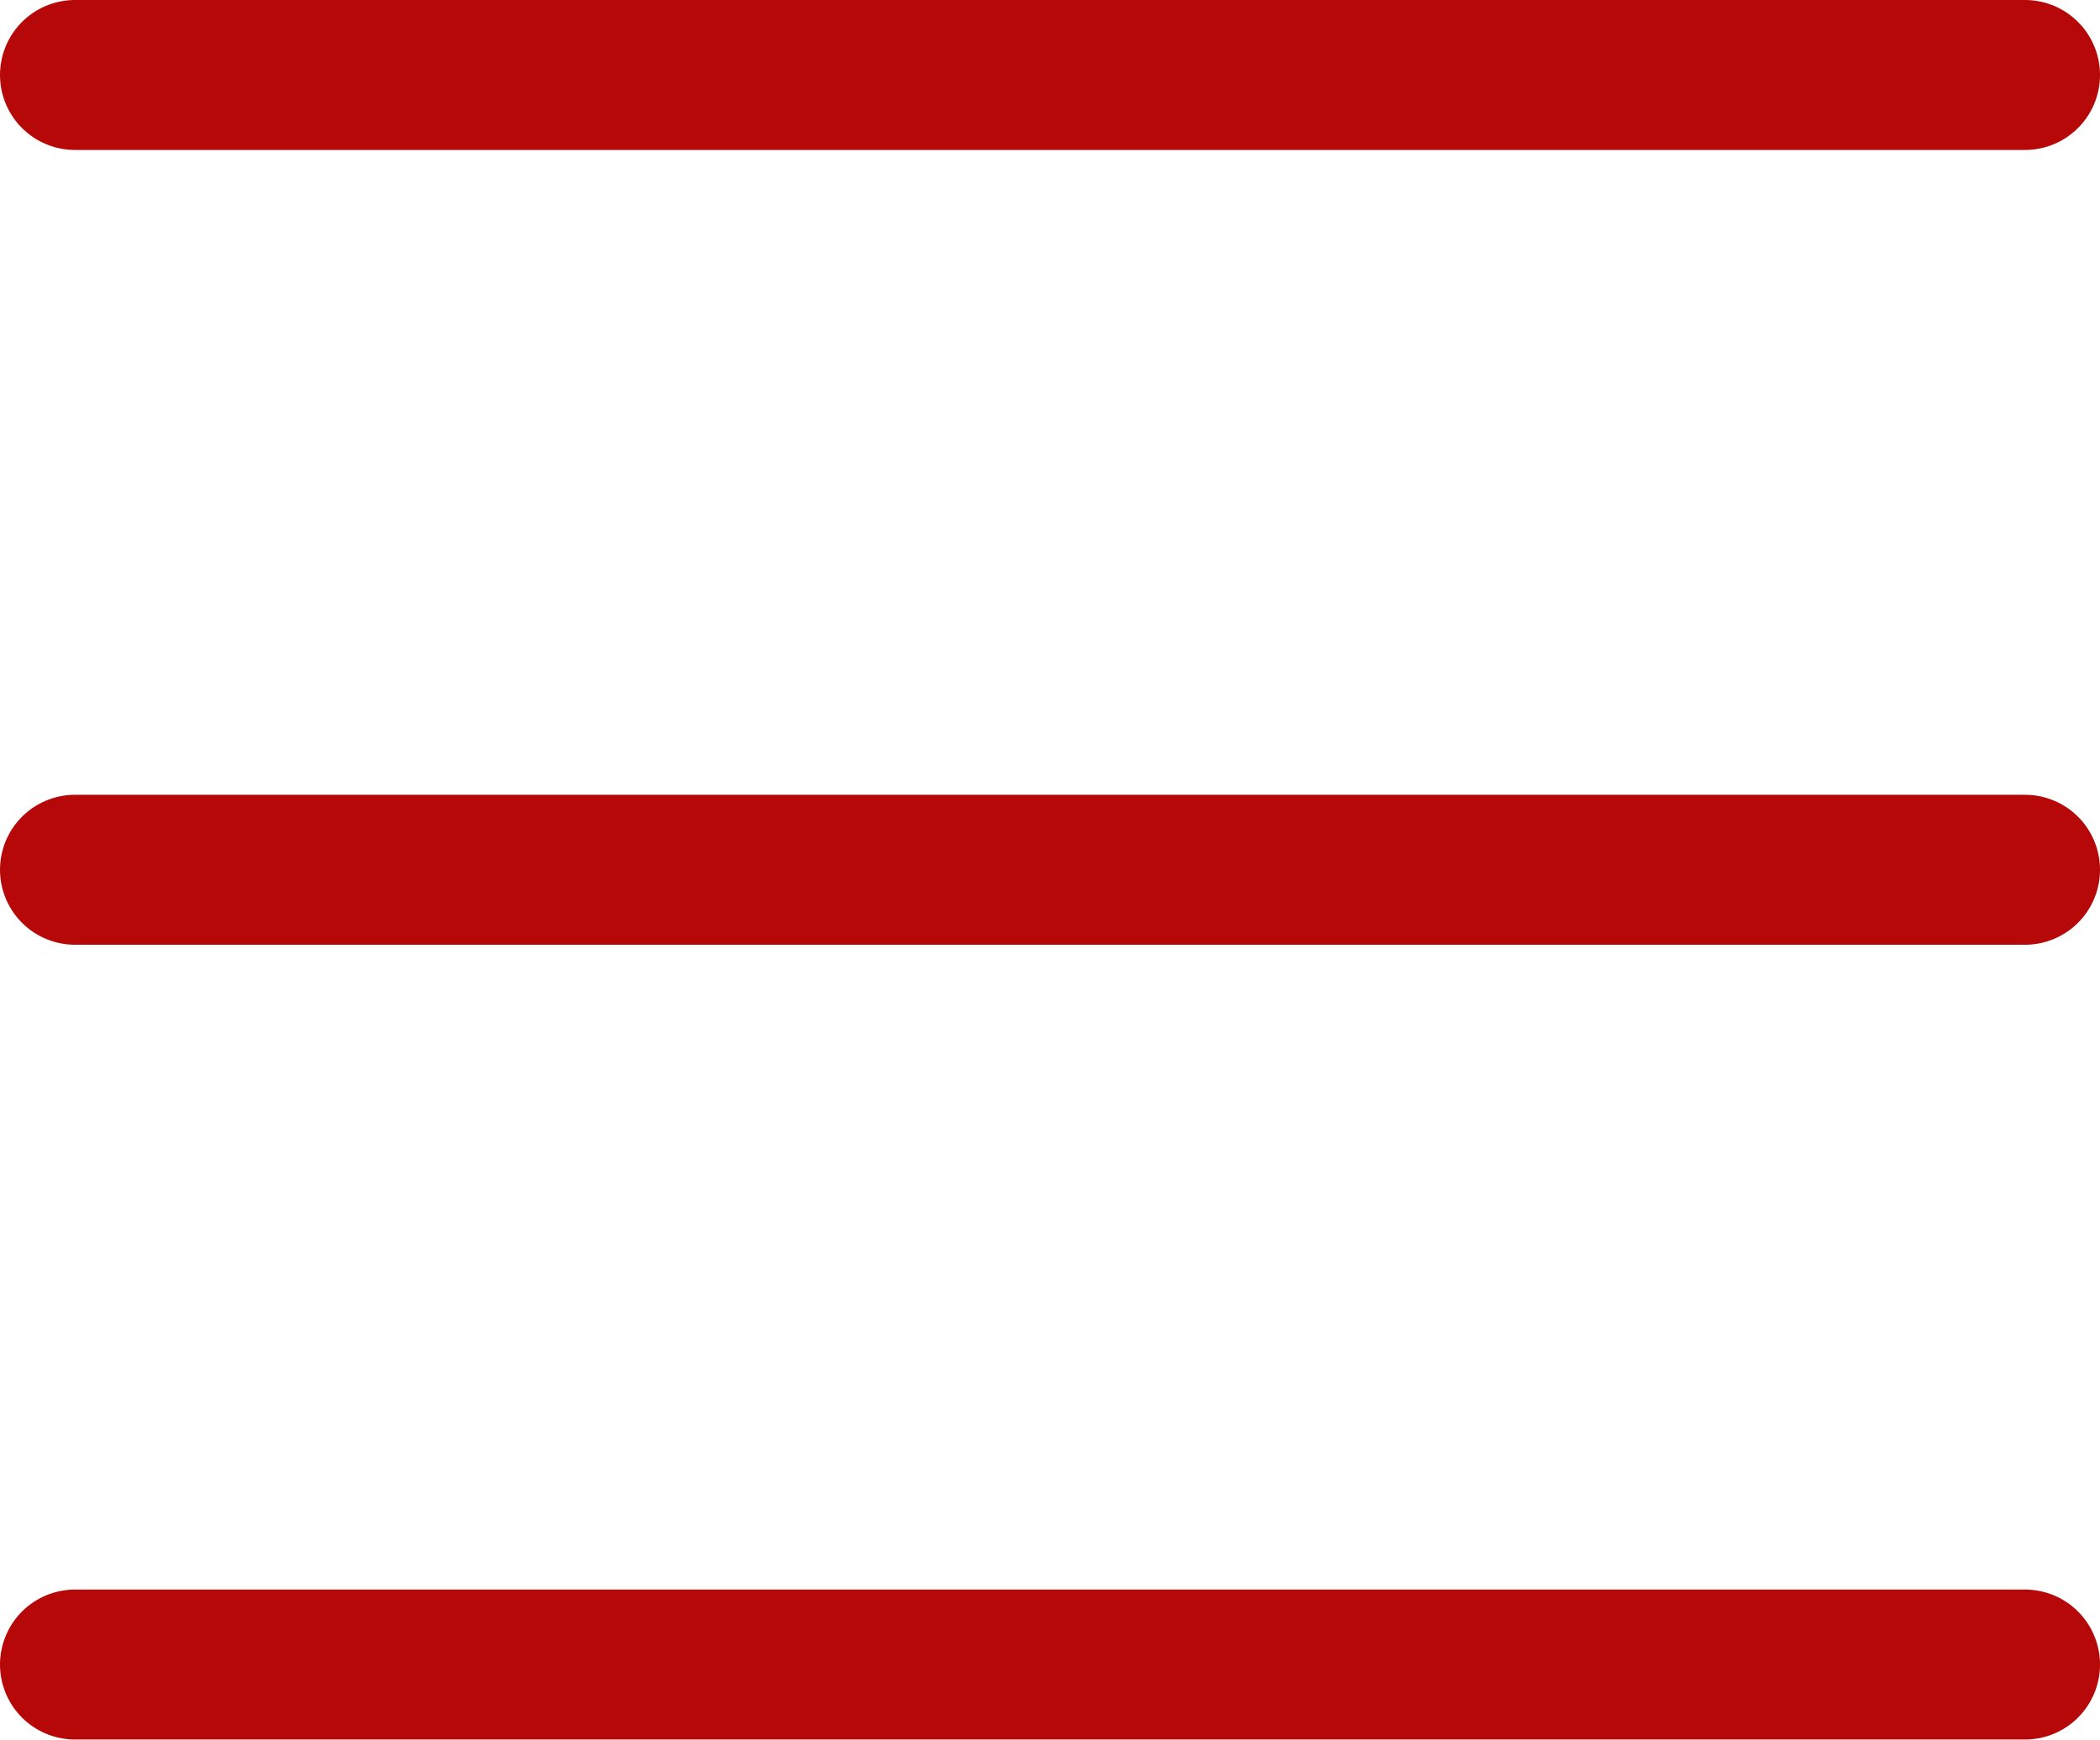
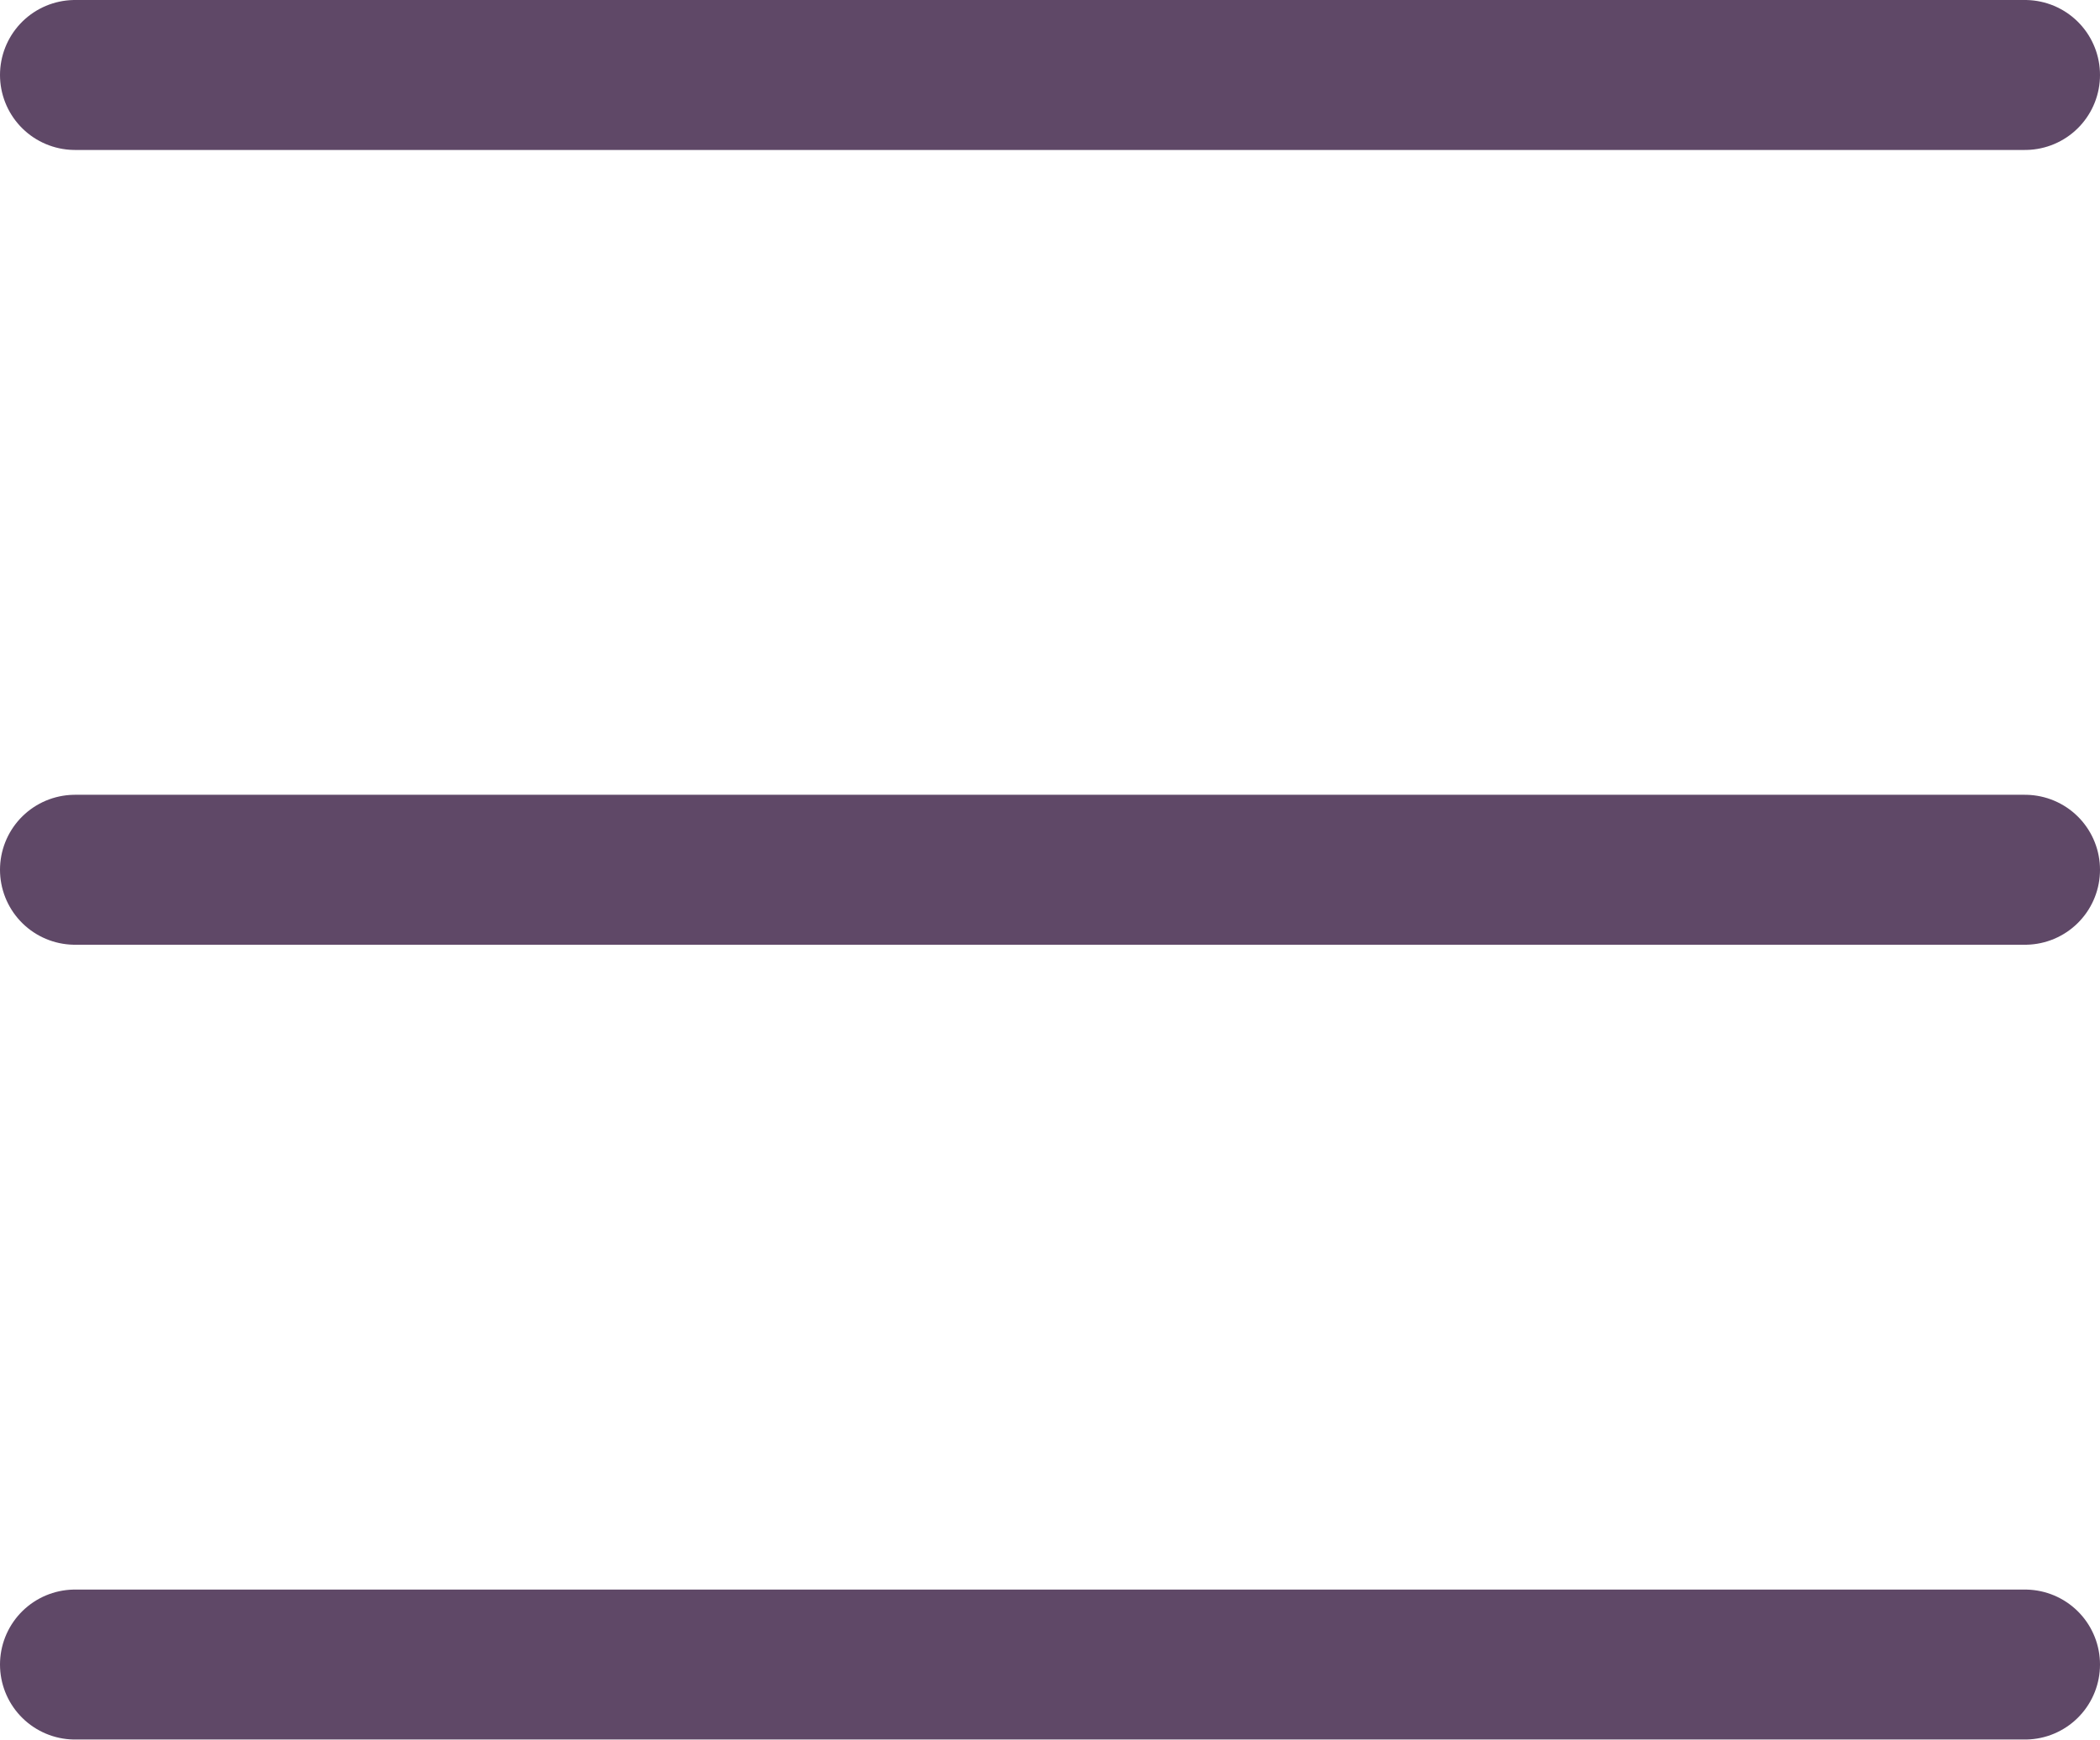
<svg xmlns="http://www.w3.org/2000/svg" width="140" height="116" viewBox="0 0 140 116" fill="none">
-   <path d="M5 5H135" stroke="#B60808" stroke-width="10" stroke-linecap="round" />
-   <path d="M5 58H135" stroke="#B60808" stroke-width="10" stroke-linecap="round" />
-   <path d="M5 111H135" stroke="#B60808" stroke-width="10" stroke-linecap="round" />
+   <path d="M5 5H135" stroke="#5F4867" stroke-width="10" stroke-linecap="round" />
+   <path d="M5 58H135" stroke="#5F4867" stroke-width="10" stroke-linecap="round" />
+   <path d="M5 111H135" stroke="#5F4867" stroke-width="10" stroke-linecap="round" />
</svg>
